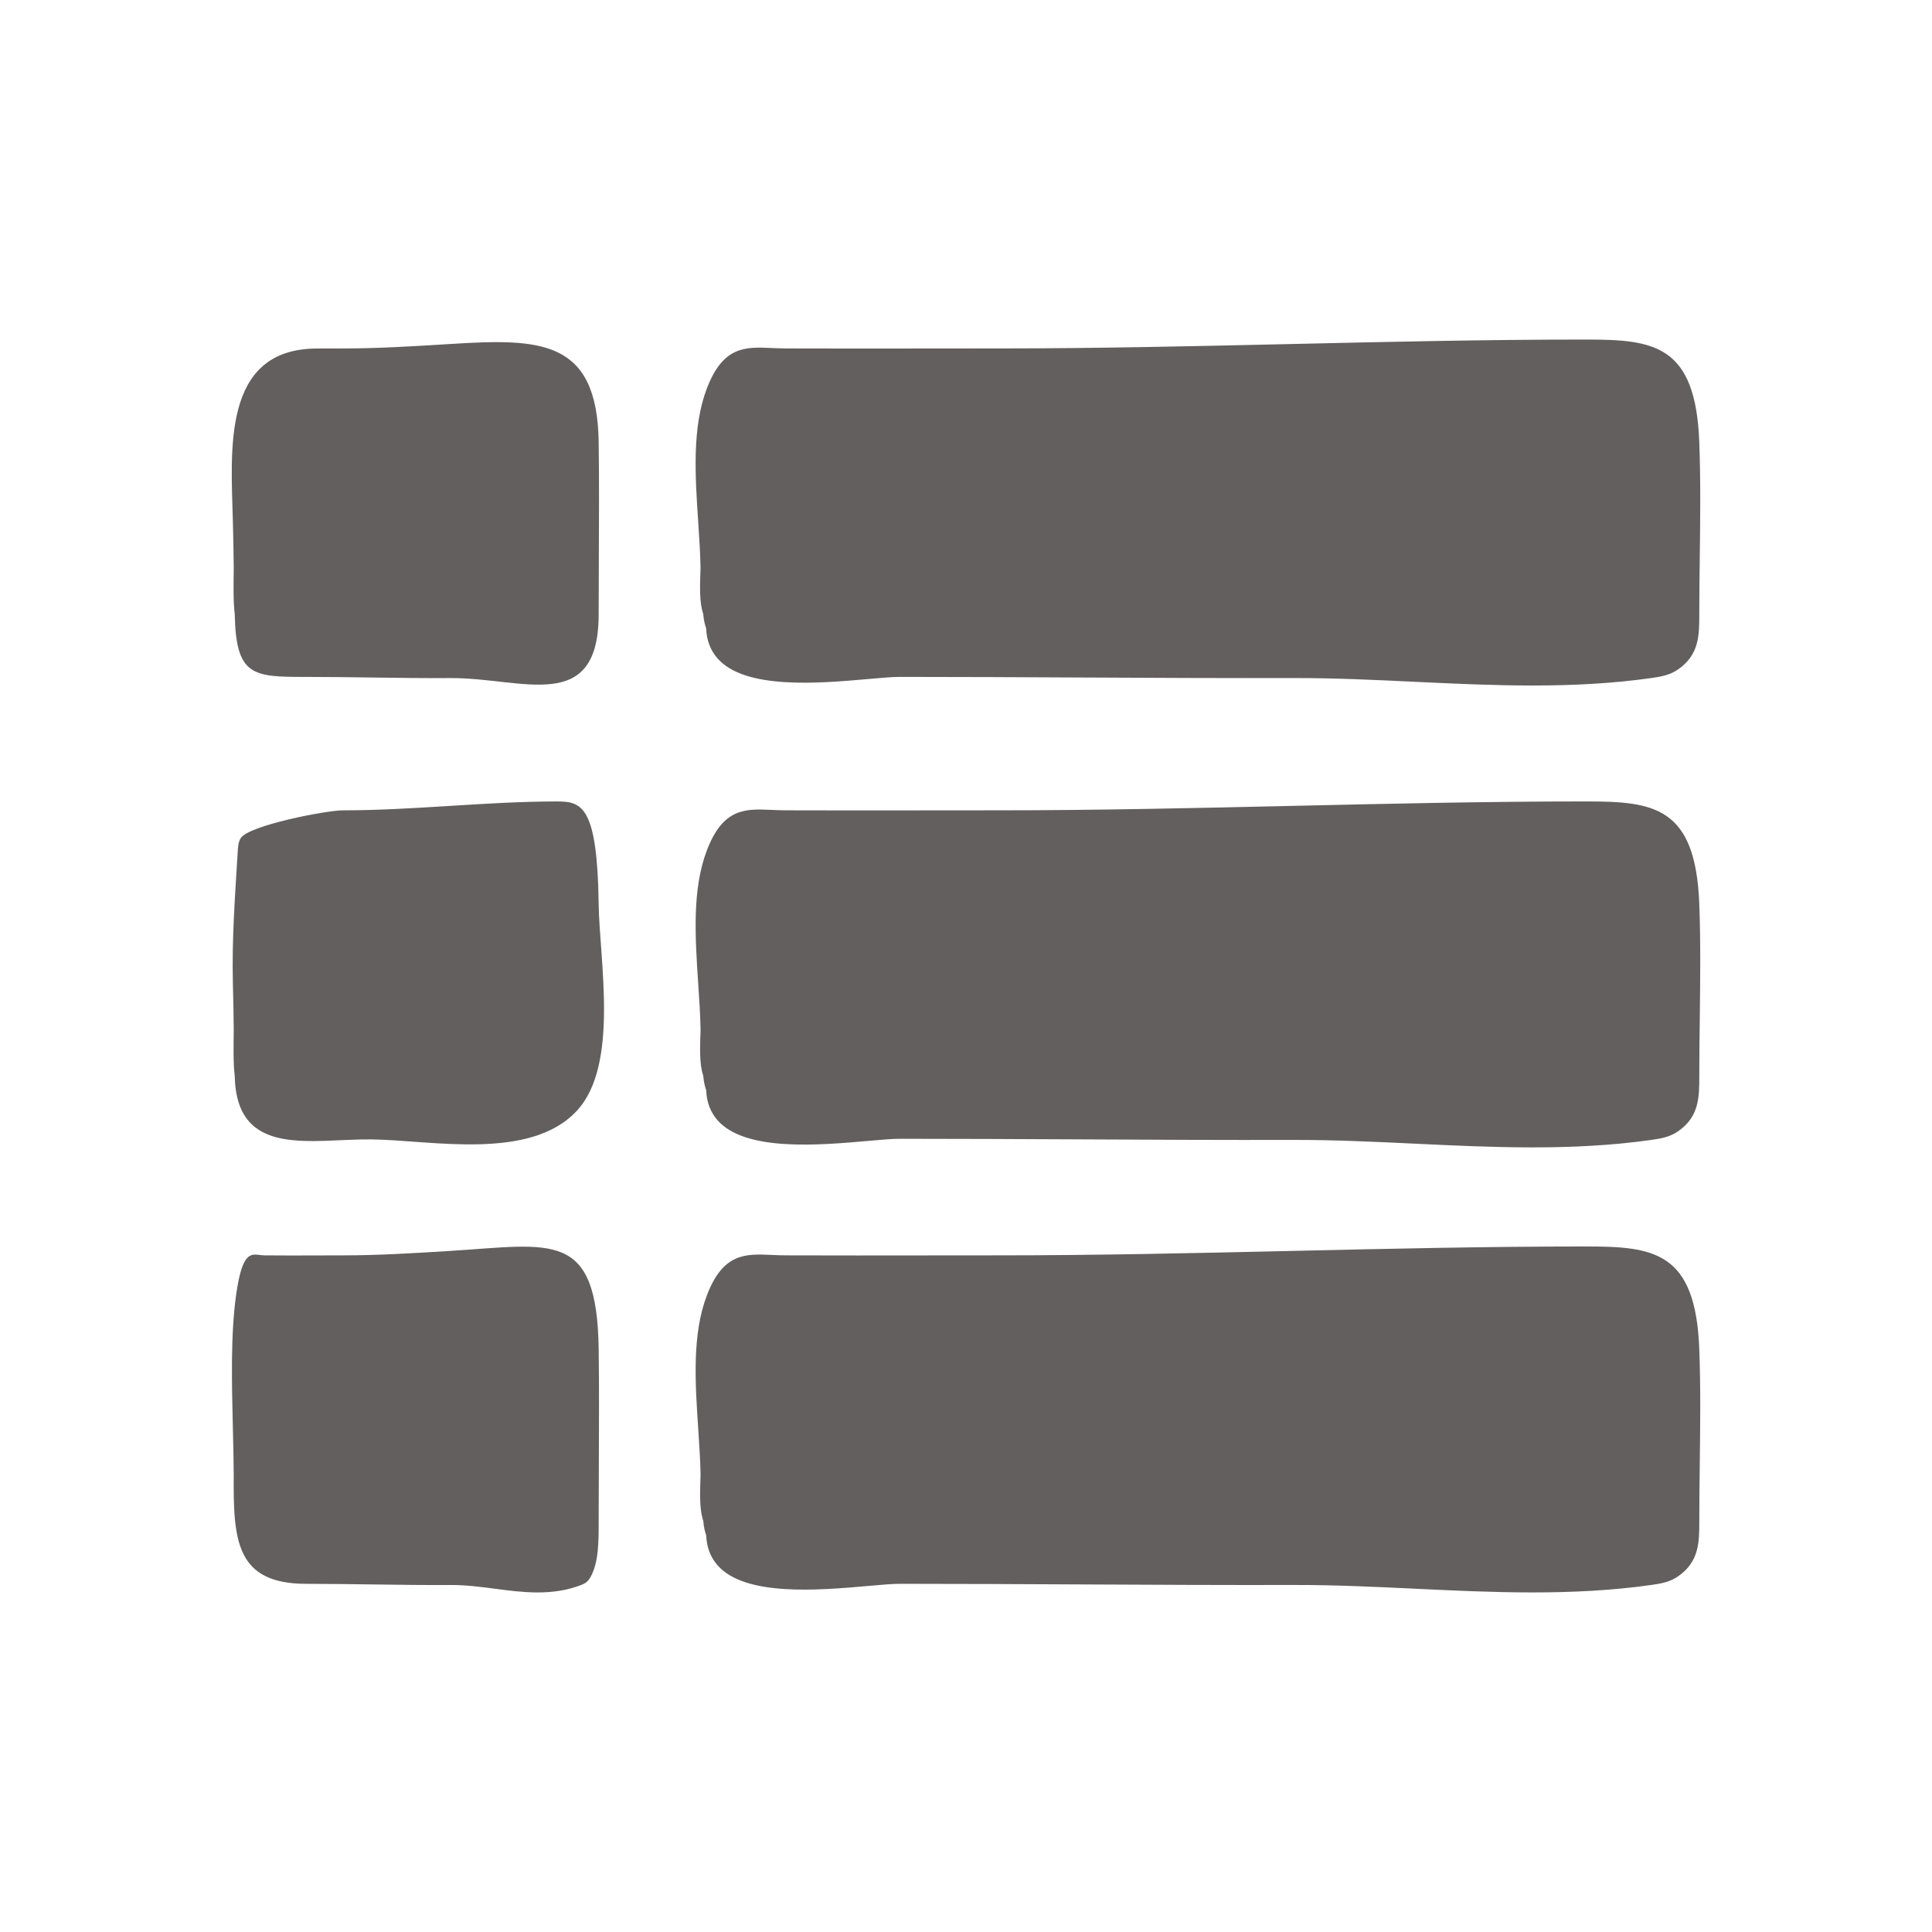
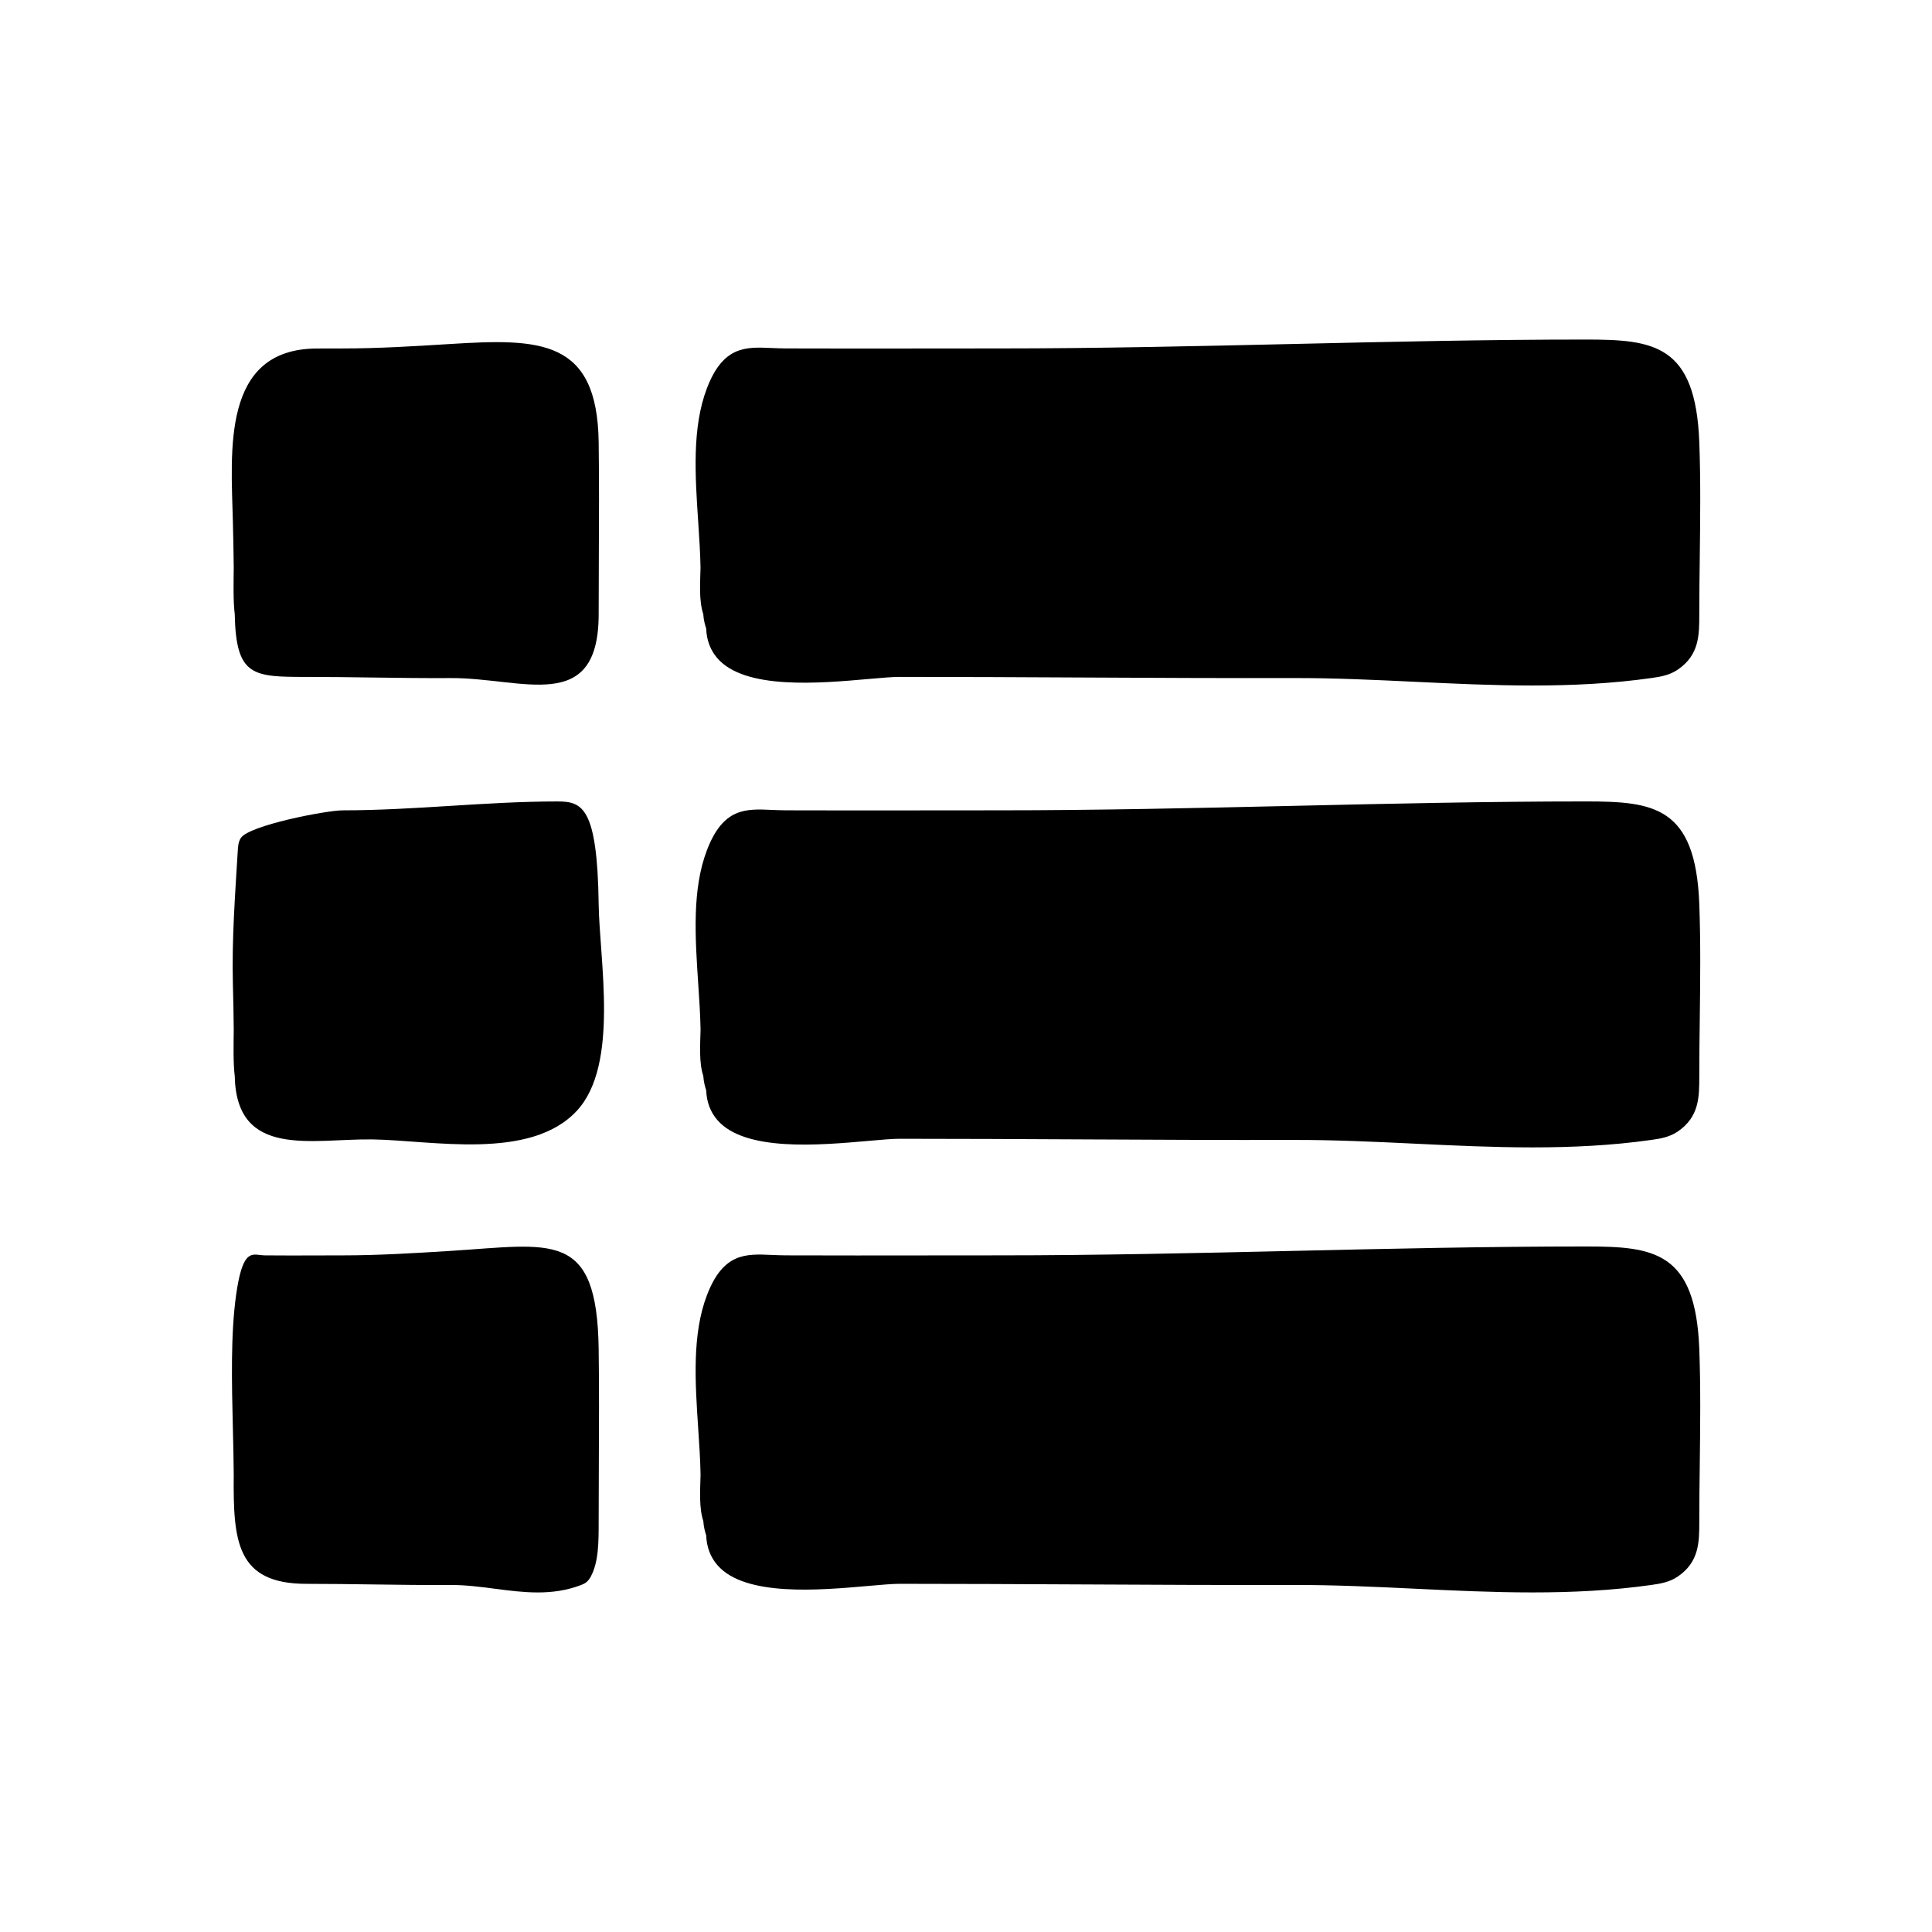
- <svg xmlns="http://www.w3.org/2000/svg" fill="#635f5e" version="1.1" x="0px" y="0px" viewBox="0 0 100 100" enable-background="new 0 0 100 100" xml:space="preserve">
+ <svg xmlns="http://www.w3.org/2000/svg" version="1.1" x="0px" y="0px" viewBox="0 0 100 100" enable-background="new 0 0 100 100" xml:space="preserve">
  <g>
    <g>
      <path d="M82.088,64.517c-5.079,0-10.218,0.117-15.188,0.23c-4.974,0.113-10.117,0.23-15.204,0.23l-3.668,0.003    c-2.445,0.003-4.889,0.006-7.334-0.003c-0.266-0.001-0.517-0.012-0.753-0.022c-1.346-0.06-2.509-0.111-3.348,2.08    c-0.779,2.031-0.613,4.517-0.453,6.92c0.056,0.829,0.108,1.625,0.121,2.373c-0.021,0.827-0.084,1.72,0.142,2.399    c0.017,0.309,0.098,0.59,0.15,0.741c0.021,0.605,0.216,1.125,0.581,1.544c1.424,1.641,5.272,1.3,7.818,1.075    c0.664-0.059,1.237-0.109,1.611-0.109c3.11,0,6.22,0.016,9.329,0.031c3.701,0.019,7.401,0.037,11.102,0.029    c2.091-0.004,4.206,0.096,6.252,0.194c3.995,0.19,8.127,0.387,12.236-0.196c0.5-0.07,0.948-0.152,1.368-0.44    c1.105-0.759,1.105-1.783,1.105-2.868c0-0.98,0.012-1.965,0.025-2.95c0.012-0.979,0.024-1.974,0.024-2.973    c0-0.993-0.012-1.99-0.049-2.976C87.765,64.774,85.602,64.517,82.088,64.517z" />
      <path d="M82.088,41.482c-5.079,0-10.218,0.117-15.188,0.23c-4.974,0.113-10.117,0.23-15.204,0.23l-3.668,0.003    c-2.445,0.003-4.889,0.006-7.334-0.003c-0.266-0.001-0.517-0.012-0.753-0.022c-1.346-0.06-2.509-0.111-3.348,2.08    c-0.779,2.031-0.613,4.517-0.453,6.92c0.056,0.829,0.108,1.625,0.121,2.373c-0.021,0.827-0.084,1.72,0.142,2.399    c0.017,0.309,0.098,0.59,0.15,0.741c0.021,0.605,0.216,1.125,0.581,1.544c1.424,1.641,5.272,1.3,7.818,1.075    c0.664-0.059,1.237-0.109,1.611-0.109c3.11,0,6.22,0.016,9.329,0.031c3.701,0.019,7.401,0.037,11.102,0.029    c2.091-0.004,4.206,0.096,6.252,0.194c3.995,0.19,8.127,0.387,12.236-0.196c0.5-0.07,0.948-0.152,1.368-0.44    c1.105-0.759,1.105-1.783,1.105-2.868c0-0.98,0.012-1.965,0.025-2.95c0.012-0.979,0.024-1.974,0.024-2.973    c0-0.993-0.012-1.99-0.049-2.976C87.765,41.739,85.602,41.482,82.088,41.482z" />
      <path d="M36.259,29.386c-0.021,0.826-0.084,1.719,0.142,2.399c0.017,0.309,0.098,0.59,0.15,0.741    c0.021,0.605,0.216,1.125,0.58,1.544c1.424,1.641,5.272,1.3,7.819,1.075c0.664-0.059,1.237-0.109,1.611-0.109    c3.102,0,6.205,0.016,9.307,0.031c3.708,0.019,7.417,0.037,11.125,0.029c2.09-0.004,4.204,0.096,6.249,0.194    c3.996,0.19,8.129,0.387,12.24-0.196c0.5-0.07,0.948-0.152,1.368-0.44c1.105-0.759,1.105-1.783,1.105-2.868    c0-0.98,0.012-1.965,0.025-2.95c0.012-0.979,0.024-1.974,0.024-2.973c0-0.993-0.012-1.989-0.049-2.976    c-0.19-5.055-2.354-5.312-5.868-5.312c-5.079,0-10.218,0.117-15.188,0.23c-4.974,0.113-10.117,0.23-15.204,0.23l-3.668,0.003    c-2.445,0.003-4.889,0.006-7.334-0.003c-0.266-0.001-0.517-0.012-0.753-0.022c-1.346-0.06-2.509-0.111-3.348,2.08    c-0.779,2.031-0.613,4.517-0.453,6.92C36.194,27.842,36.247,28.638,36.259,29.386z" />
      <path d="M23.293,64.748c-1.817,0.113-3.697,0.23-5.555,0.23l-1.34,0.003c-0.893,0.003-1.786,0.006-2.68-0.003    c-0.097-0.001-0.189-0.012-0.275-0.022c-0.492-0.06-0.917-0.111-1.223,2.08c-0.285,2.031-0.224,4.517-0.166,6.92    c0.02,0.829,0.04,1.625,0.044,2.374c-0.031,3.448,0.134,5.649,3.764,5.649c1.136,0,2.273,0.016,3.409,0.031    c1.352,0.019,2.704,0.037,4.057,0.029c0.764-0.004,1.537,0.096,2.284,0.194c1.46,0.19,2.969,0.387,4.471-0.196    c0.183-0.07,0.347-0.152,0.5-0.44c0.404-0.759,0.404-1.783,0.404-2.868c0-0.98,0.004-1.965,0.009-2.95    c0.004-0.979,0.009-1.974,0.009-2.973c0-0.993-0.004-1.99-0.018-2.976C30.902,63.634,28.583,64.418,23.293,64.748z" />
      <path d="M28.843,41.483c-1.856,0-3.733,0.117-5.549,0.23c-1.817,0.113-3.697,0.23-5.556,0.23c-0.85,0.002-4.843,0.774-5.273,1.432    c-0.127,0.195-0.145,0.439-0.159,0.672c-0.139,2.321-0.309,4.538-0.252,6.874c0.02,0.829,0.04,1.625,0.044,2.373    c-0.008,0.827-0.031,1.72,0.052,2.401c0.089,4.297,3.993,3.237,7.122,3.281c3.063,0.042,8.195,1.127,10.601-1.499    c2.184-2.384,1.154-7.762,1.114-10.681C30.917,41.74,30.127,41.483,28.843,41.483z" />
      <path d="M12.098,29.387c-0.008,0.826-0.031,1.719,0.052,2.4c0.066,3.218,0.925,3.251,3.712,3.25c1.133,0,2.267,0.016,3.401,0.031    c1.355,0.019,2.71,0.037,4.065,0.029c3.715-0.021,7.659,1.937,7.659-3.313c0-0.98,0.004-1.963,0.009-2.948    c0.004-0.979,0.009-1.974,0.009-2.973c0-0.993-0.004-1.989-0.018-2.976c-0.073-5.341-3.027-5.372-7.696-5.081    c-1.816,0.113-3.695,0.23-5.553,0.23c0,0-1.34,0.003-1.34,0.003c-4.951,0.016-4.433,5.316-4.344,8.975    C12.074,27.843,12.093,28.639,12.098,29.387z" />
    </g>
  </g>
</svg>
